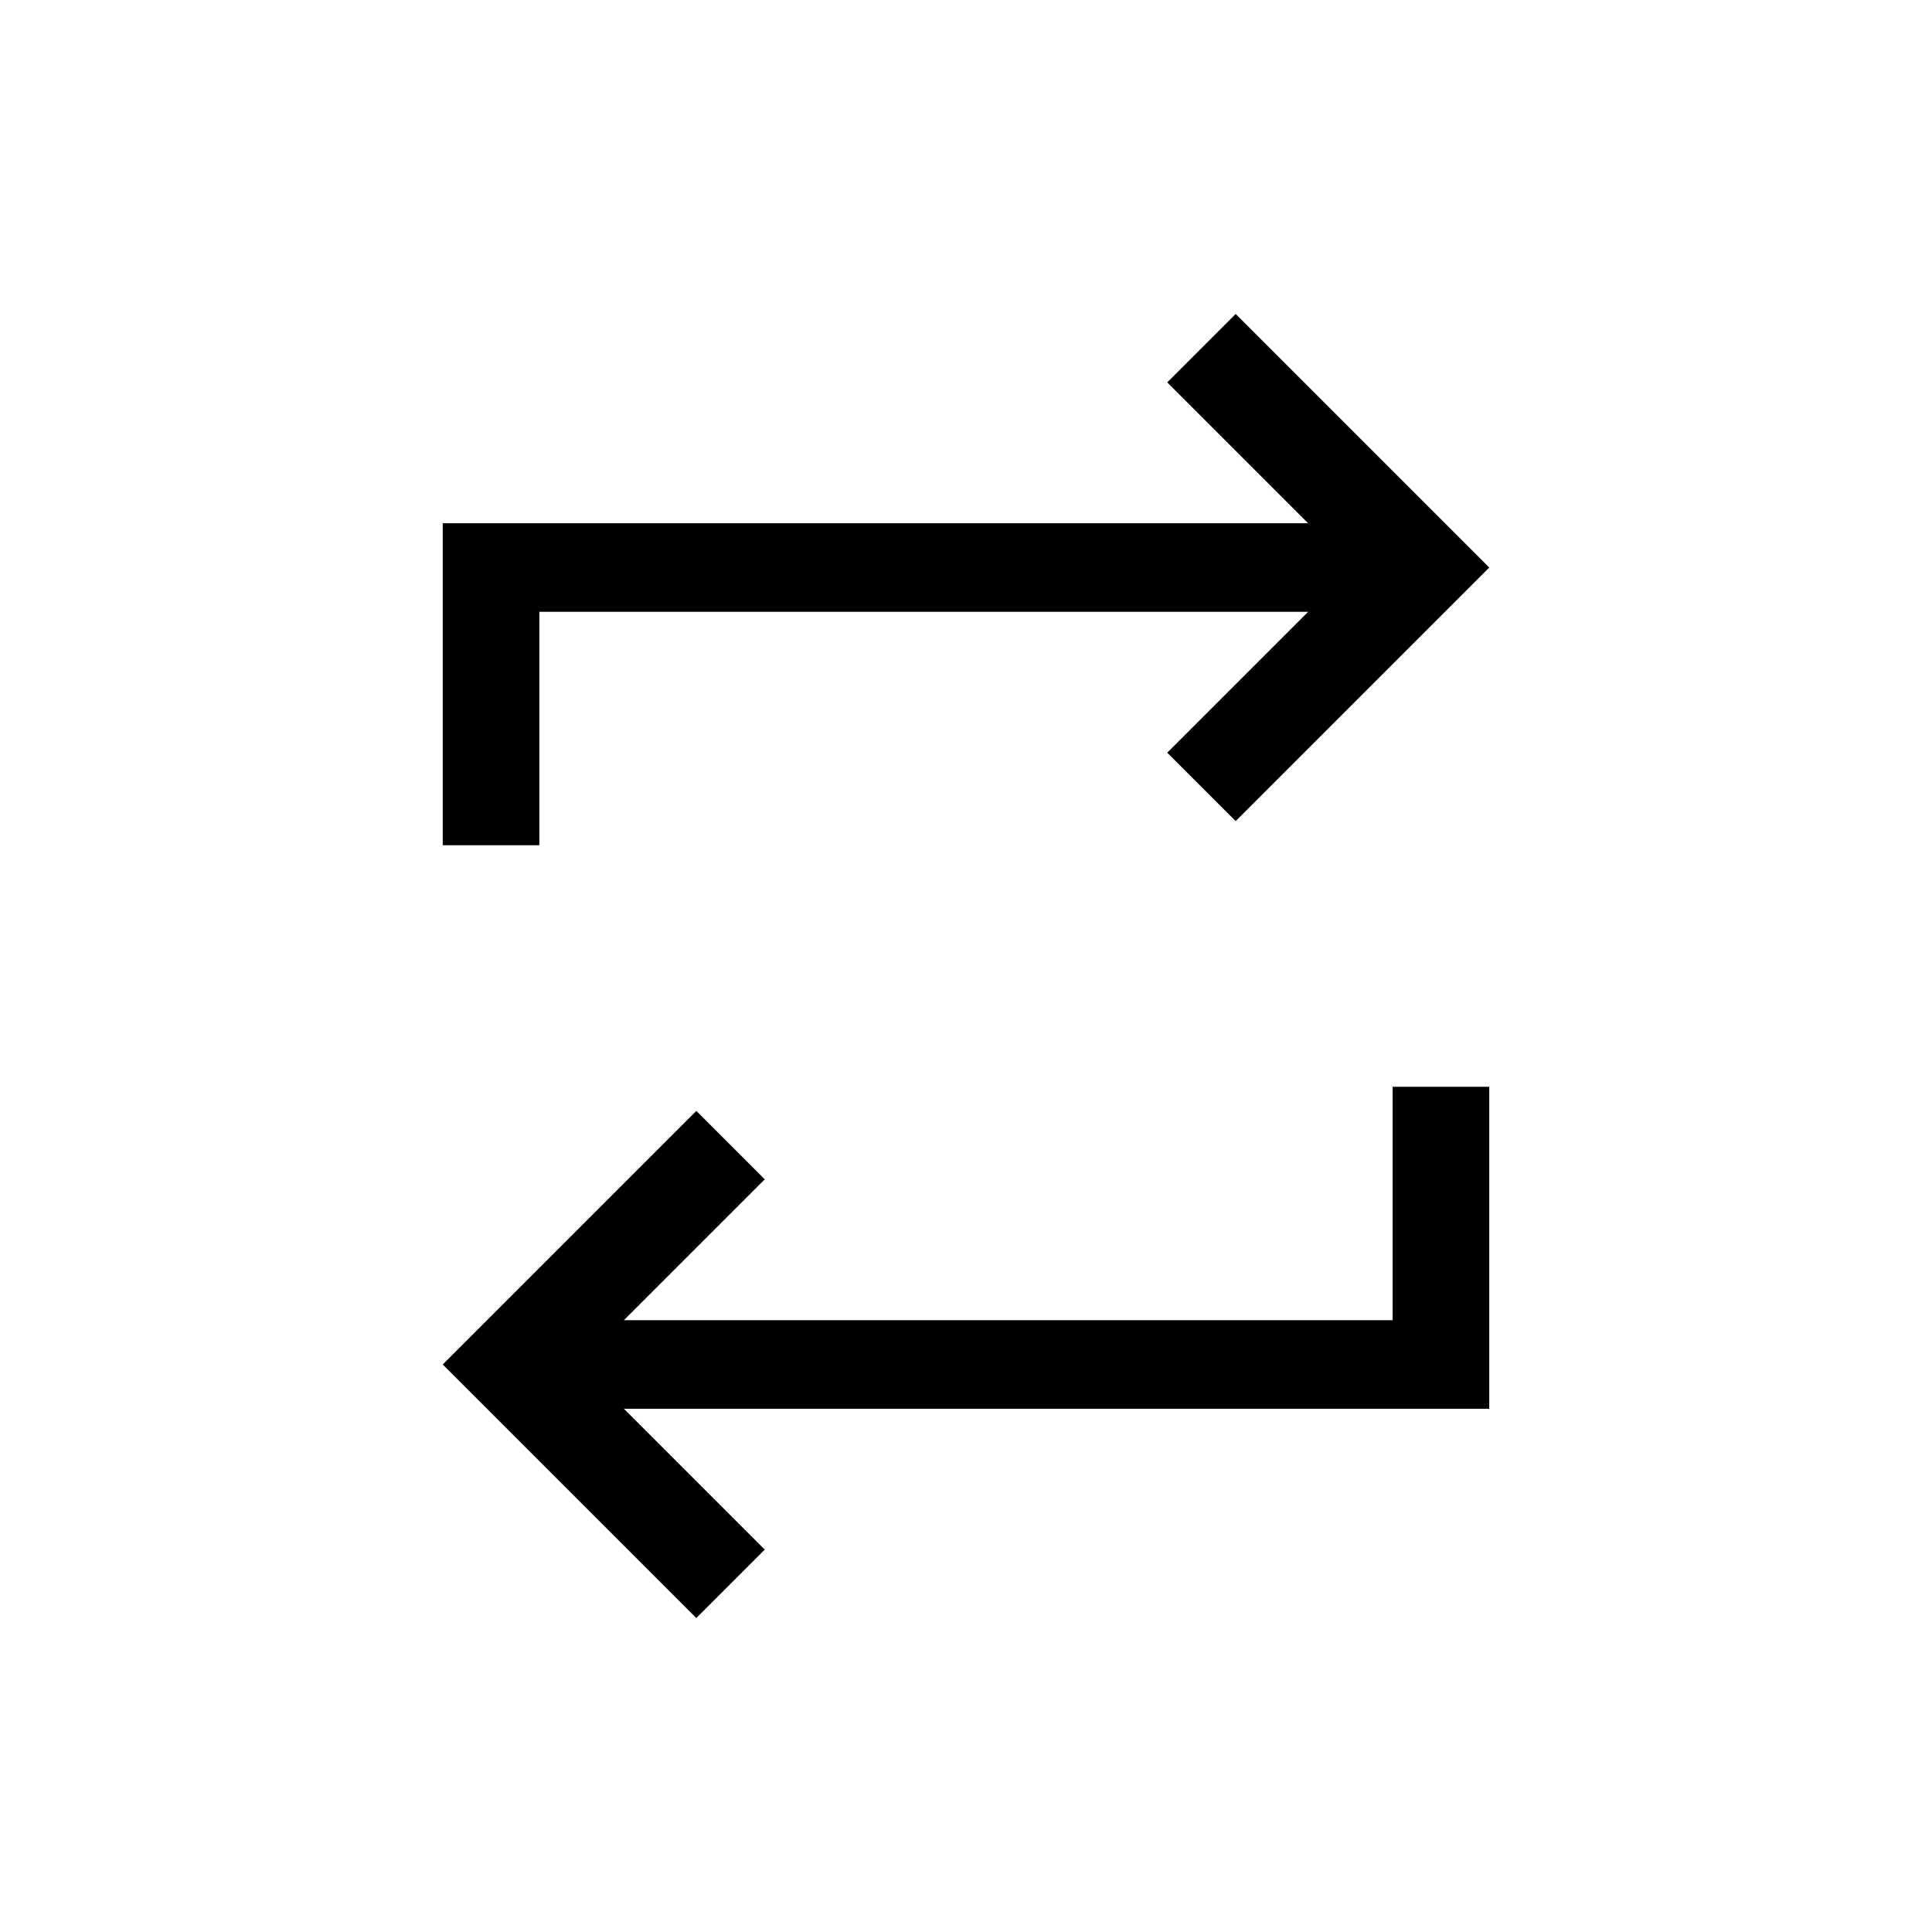
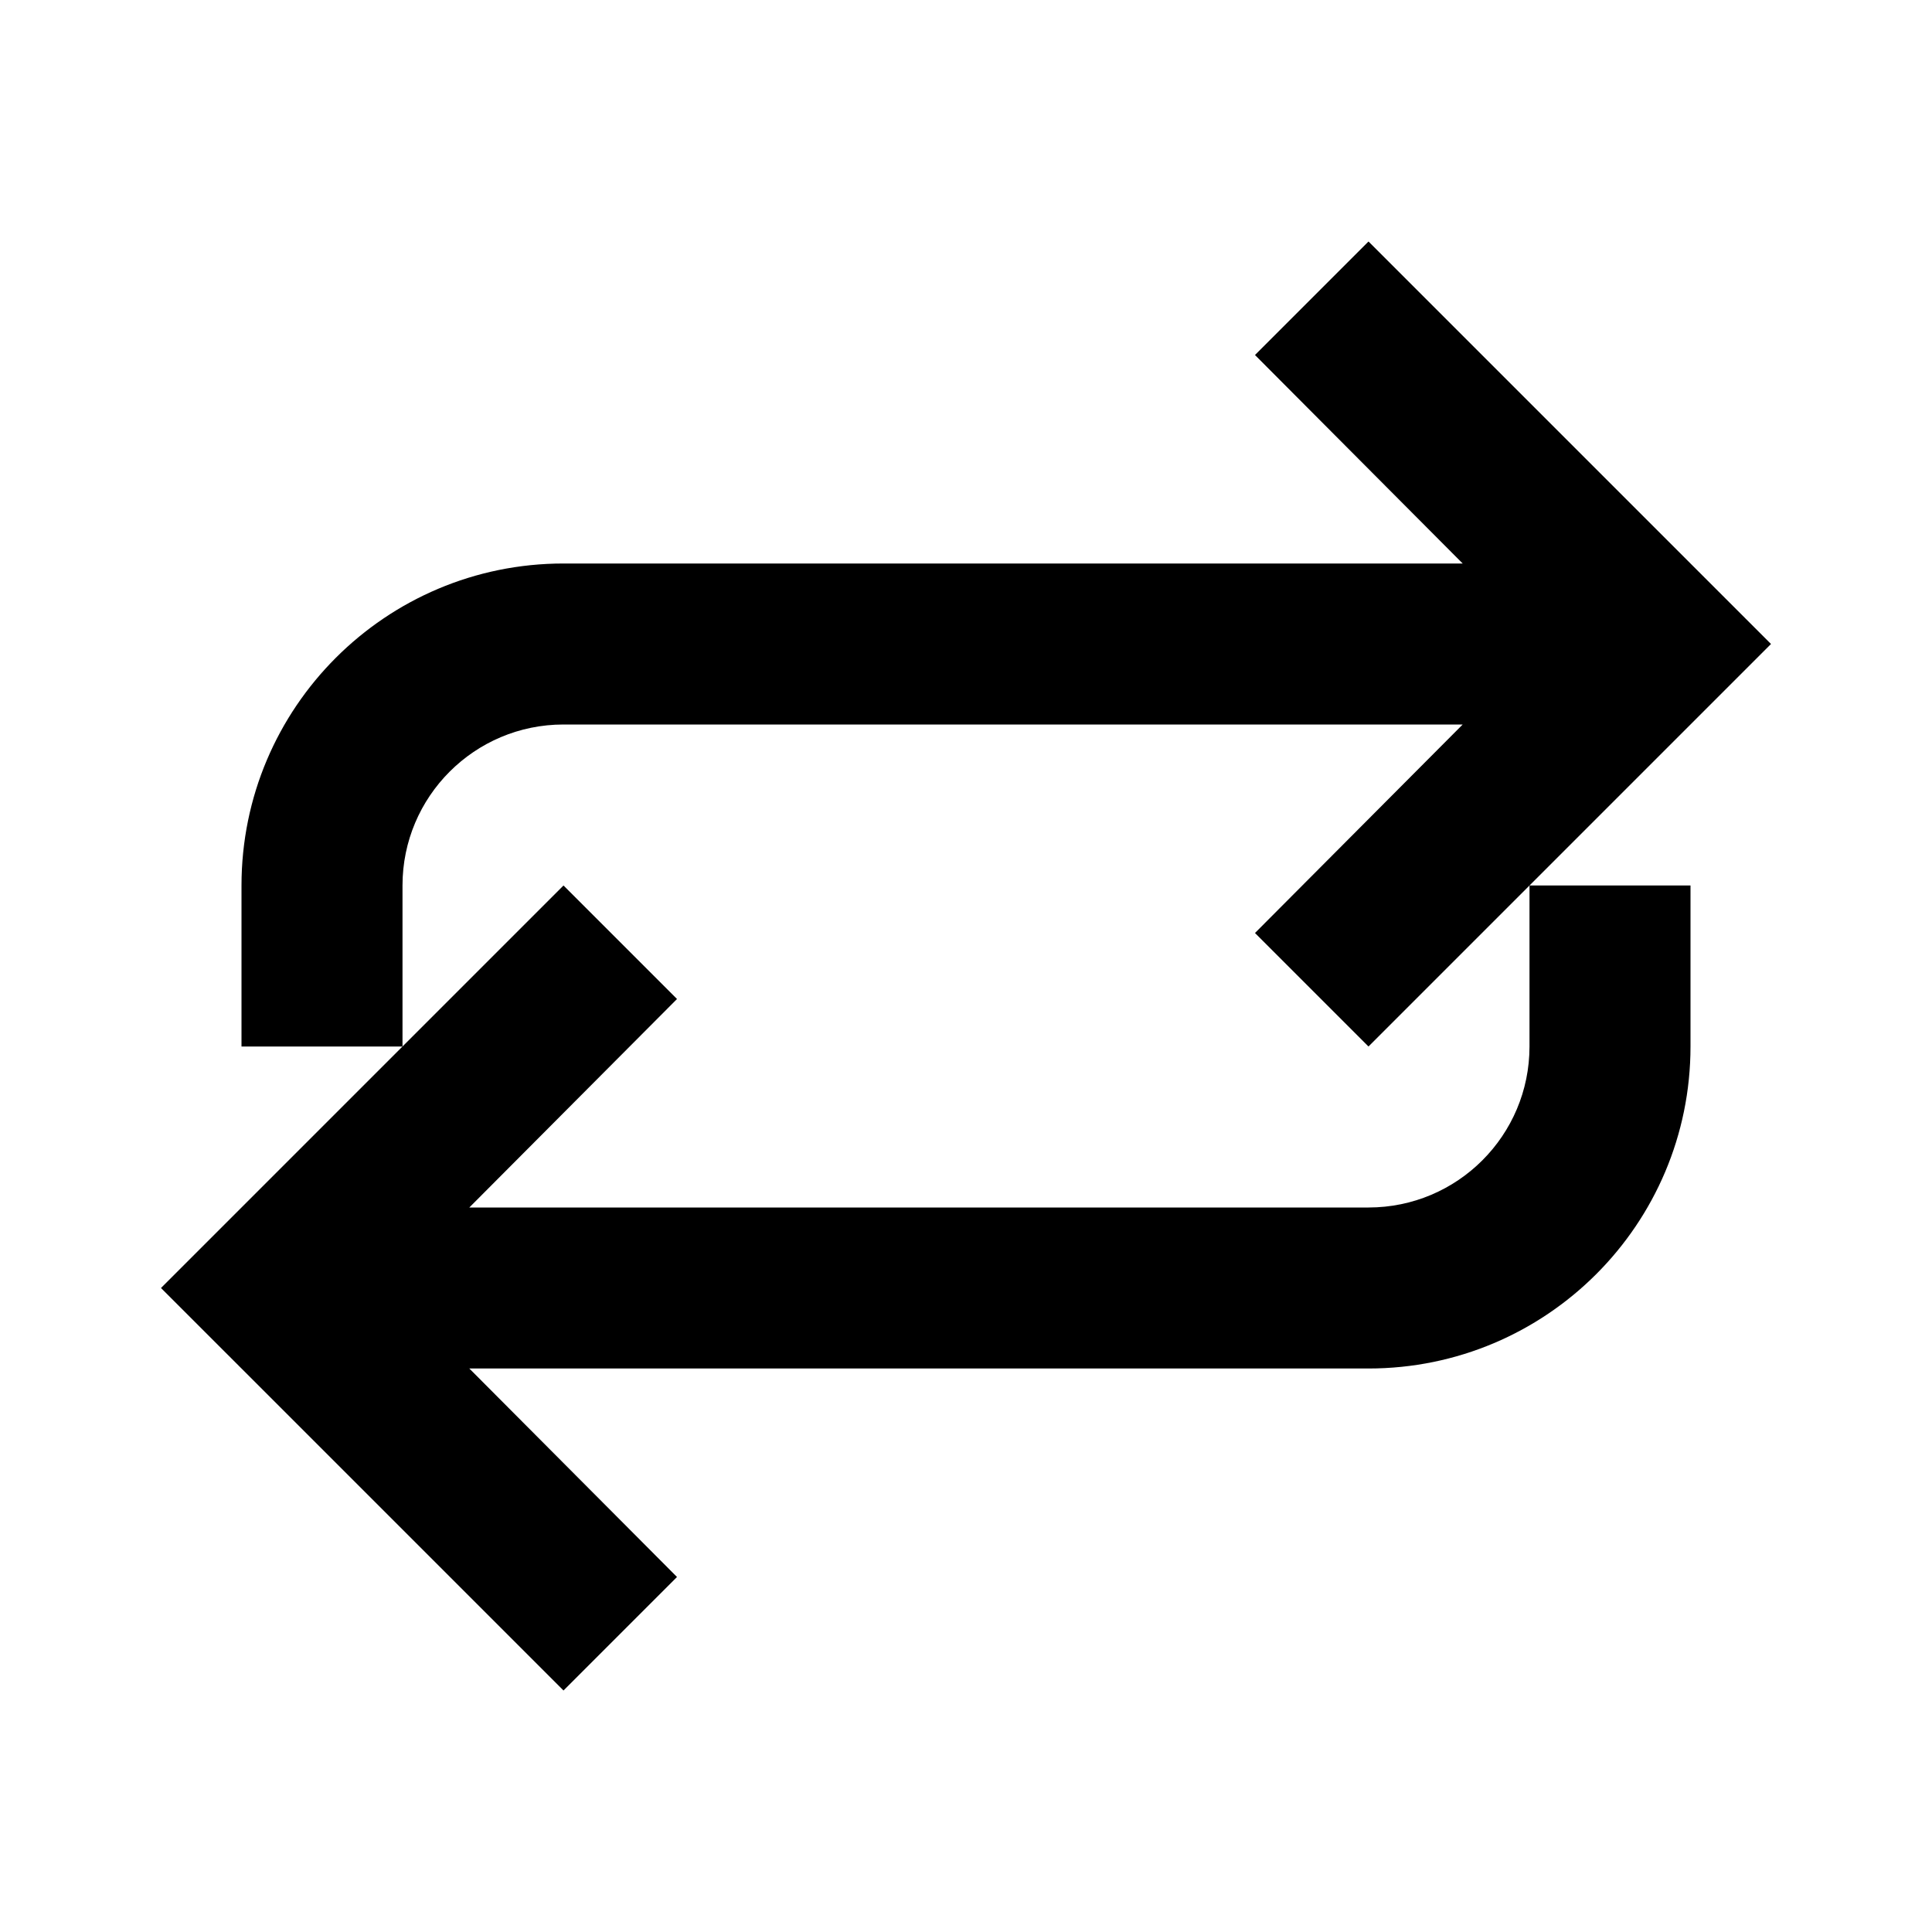
- <svg xmlns="http://www.w3.org/2000/svg" viewBox="0 0 960 960" width="960" height="960">
-   <path d="M 220 420 L 220 260 L 650 260 L 580 190 L 614 156 L 740 282 L 614 408 L 580 374 L 650 304 L 268 304 L 268 420 Z M 740 540 L 740 700 L 310 700 L 380 770 L 346 804 L 220 678 L 346 552 L 380 586 L 310 656 L 692 656 L 692 540 Z" />
+ <svg xmlns="http://www.w3.org/2000/svg" viewBox="0 0 24 24" width="24" height="24">
+   <path d="M7 7h11.17l-2.58-2.59L17 3l5 5-5 5-1.41-1.41L18.17 9H7a2 2 0 0 0-2 2v2H3v-2a4 4 0 0 1 4-4zm10 10H5.83l2.58 2.59L7 21l-5-5 5-5 1.41 1.41L5.83 15H17a2 2 0 0 0 2-2v-2h2v2a4 4 0 0 1-4 4z" />
</svg>
